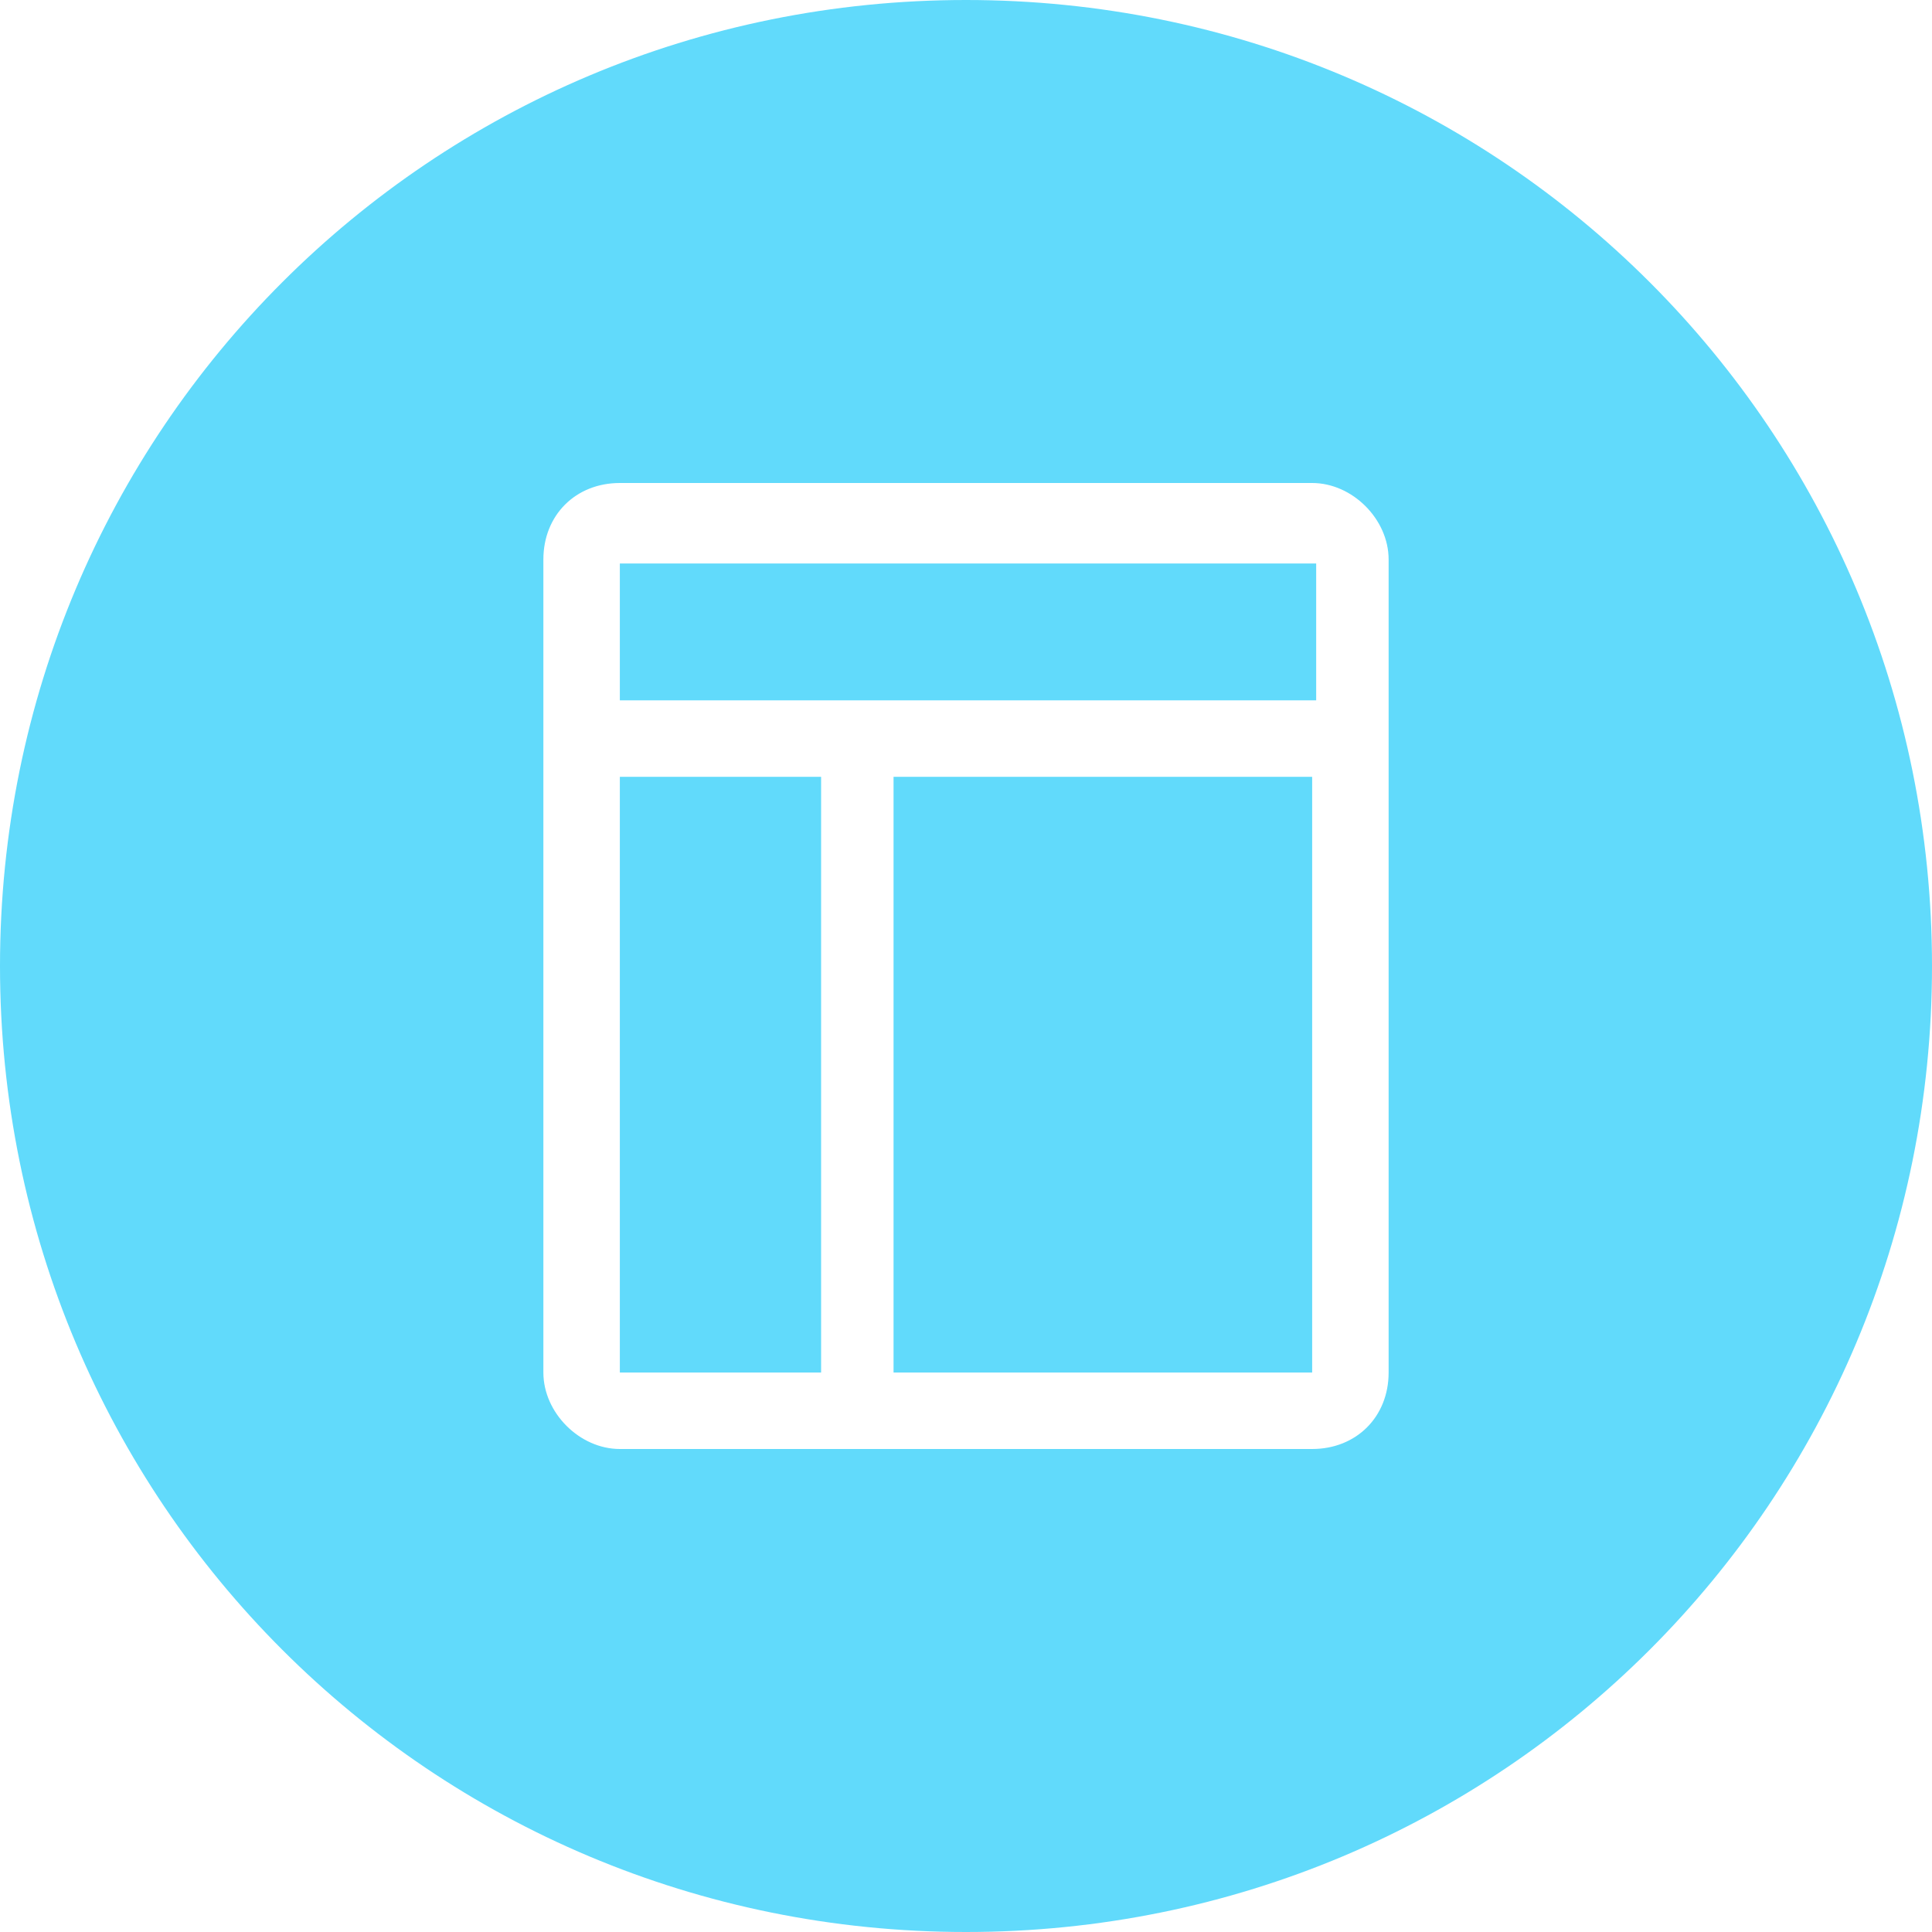
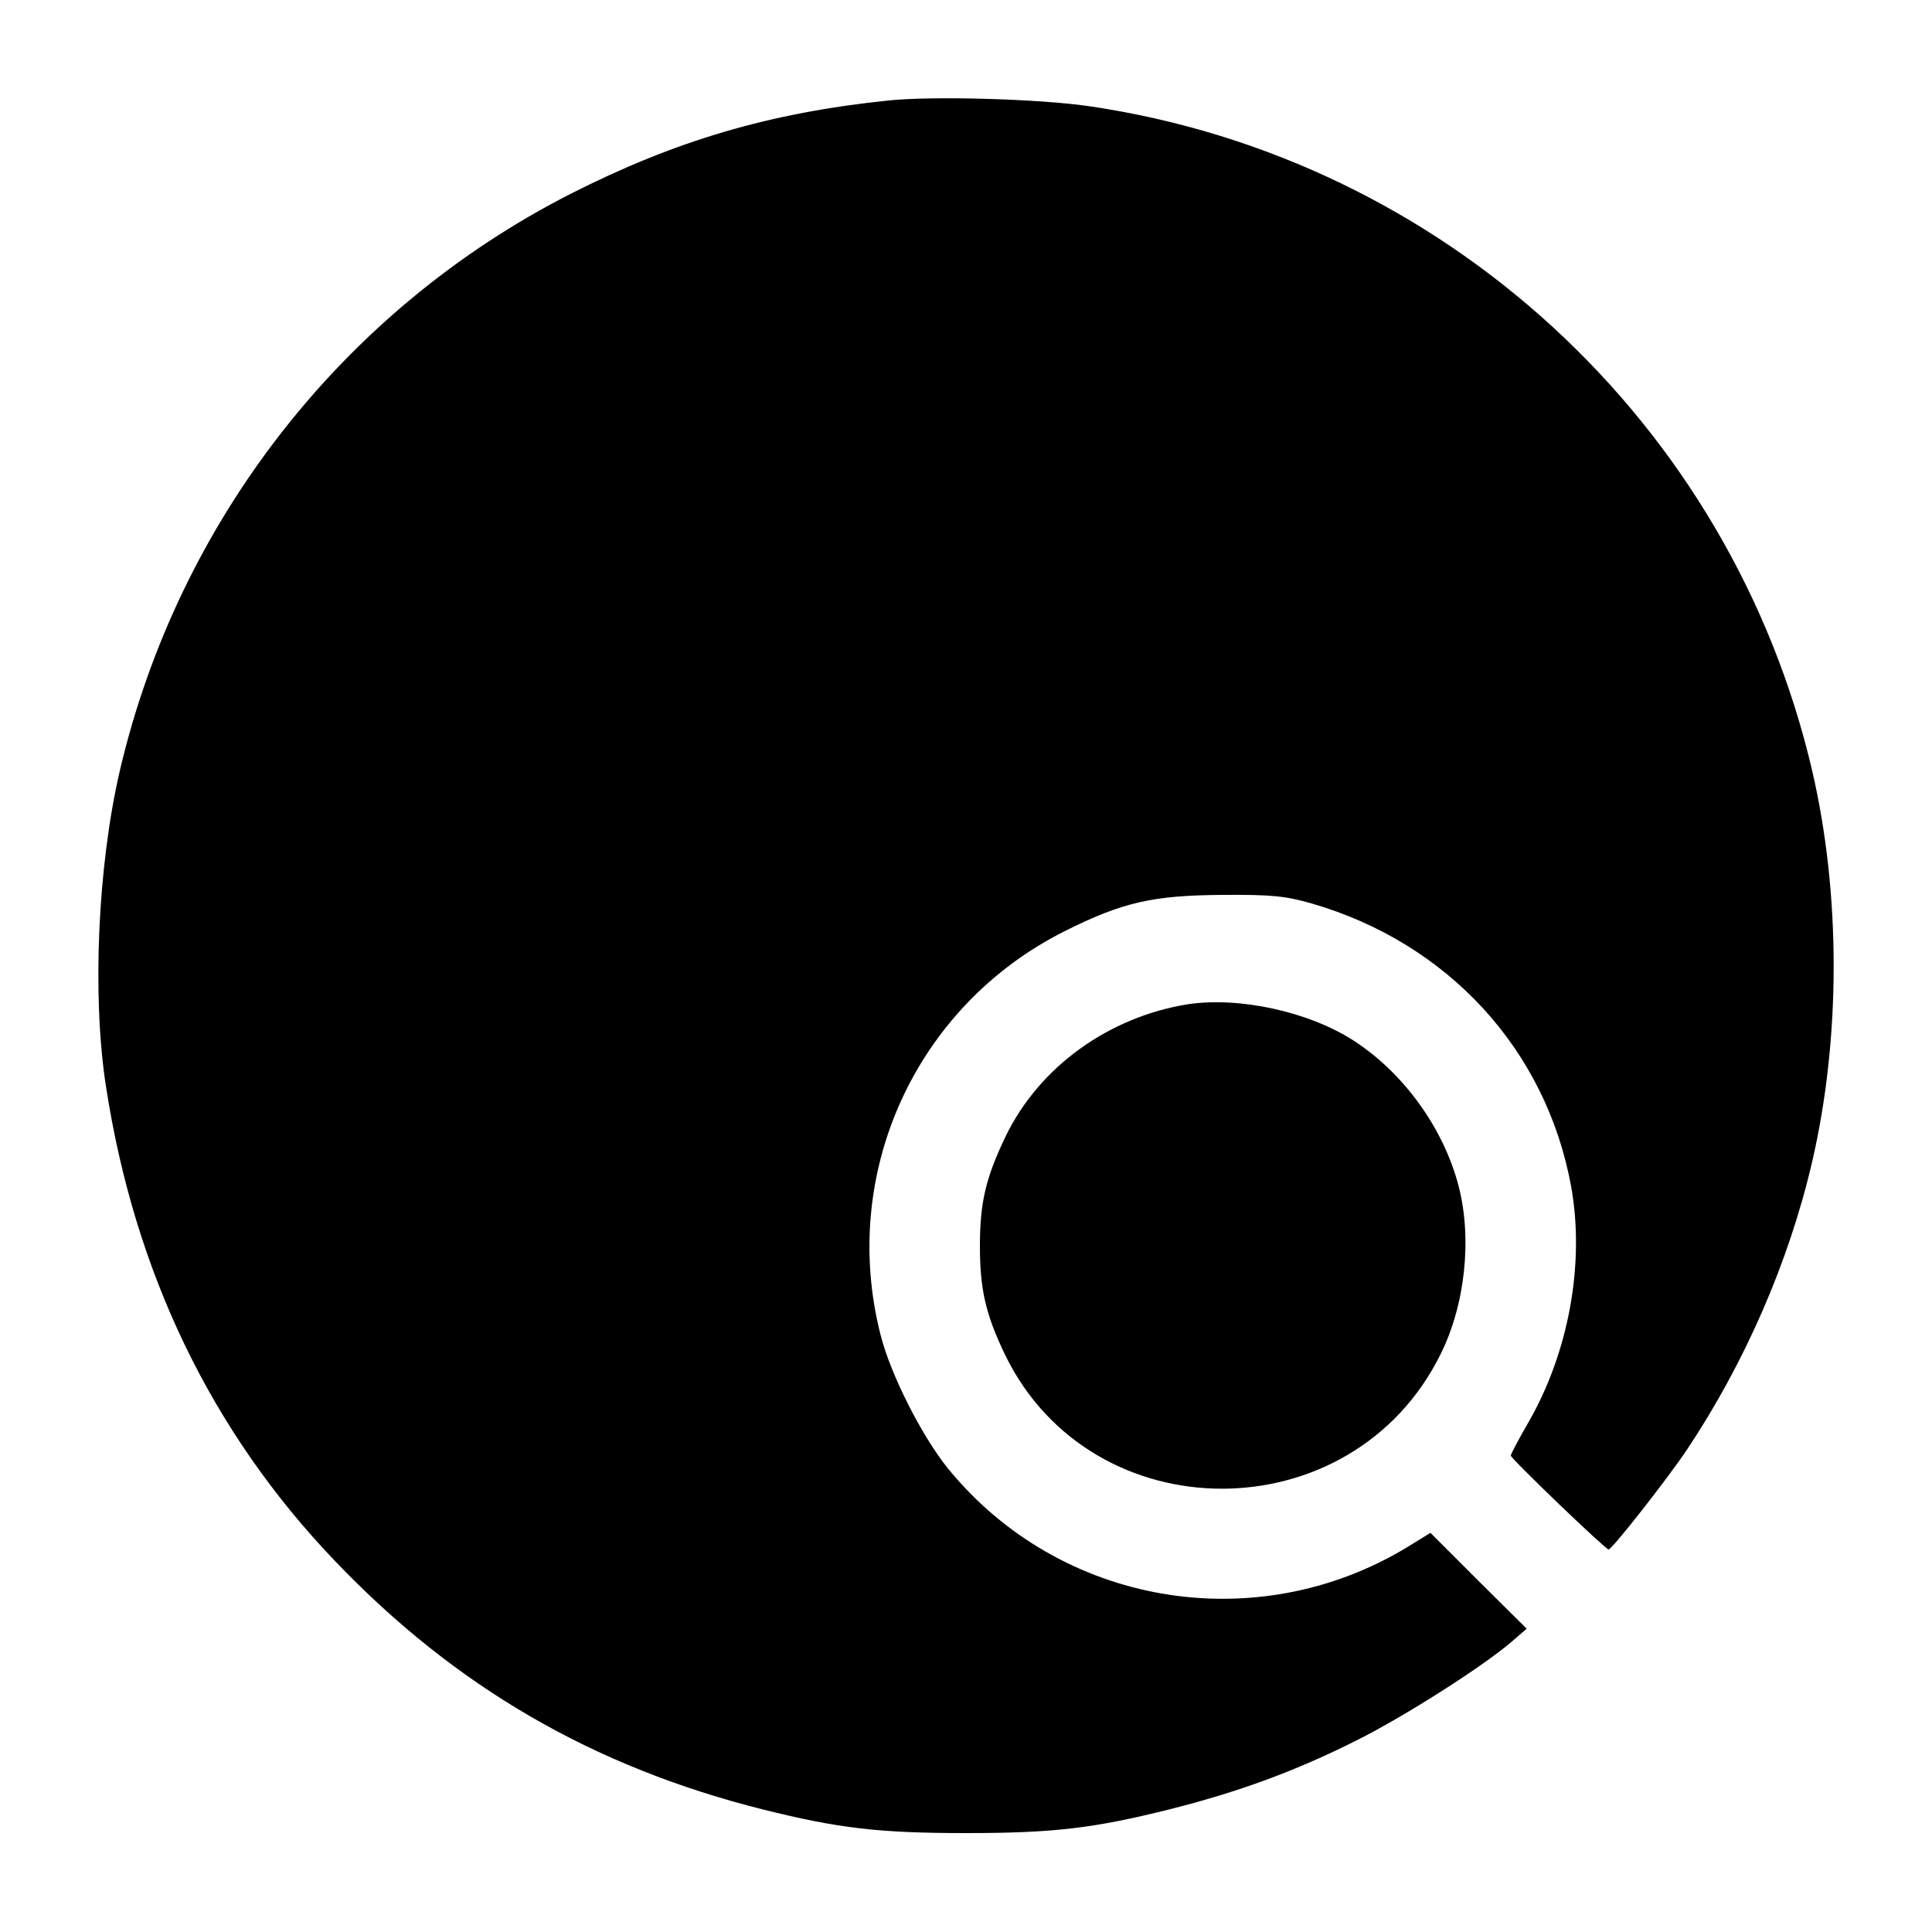
- <svg xmlns="http://www.w3.org/2000/svg" t="1656468723058" class="icon" viewBox="0 0 1024 1024" version="1.1" p-id="3824" width="256" height="256">
-   <defs>
-     <style type="text/css">@font-face { font-family: feedback-iconfont; src: url("//at.alicdn.com/t/font_1031158_u69w8yhxdu.woff2?t=1630033759944") format("woff2"), url("//at.alicdn.com/t/font_1031158_u69w8yhxdu.woff?t=1630033759944") format("woff"), url("//at.alicdn.com/t/font_1031158_u69w8yhxdu.ttf?t=1630033759944") format("truetype"); }
- </style>
-   </defs>
-   <path d="M512 0C228.267 0 0 228.267 0 512s228.267 512 512 512 512-228.267 512-512S795.733 0 512 0z m224 727.467c0 23.467-17.067 40.533-40.533 40.533H328.533c-21.333 0-40.533-19.2-40.533-40.533V296.533c0-23.467 17.067-40.533 40.533-40.533h366.933c21.333 0 40.533 19.2 40.533 40.533v430.933z" fill="#61dafb" p-id="3825" data-spm-anchor-id="a313x.7781069.0.i0" class="" />
-   <path d="M473.6 727.467h221.867V411.733H473.6v315.733zM328.533 727.467h106.667V411.733h-106.667v315.733zM328.533 296.533v74.667h369.067V298.667H328.533z" fill="#61dafb" p-id="3826" data-spm-anchor-id="a313x.7781069.0.i2" class="" />
+ <svg xmlns="http://www.w3.org/2000/svg" version="1.0" width="500pt" height="500pt" viewBox="0 0 500 500" preserveAspectRatio="xMidYMid meet">
+   <g transform="translate(0,500) scale(0.1,-0.1)" fill="#000000" stroke="none">
+     <path d="M2300 4740 c-309 -32 -552 -104 -824 -242 -588 -300 -1015 -847 -1166 -1493 -57 -246 -72 -581 -36 -815 74 -483 273 -896 594 -1231 311 -325 668 -532 1107 -642 196 -49 301 -61 525 -61 224 0 329 12 525 61 179 45 327 99 486 179 124 62 328 192 402 256 l38 33 -125 124 -124 124 -60 -37 c-393 -238 -900 -151 -1189 204 -67 83 -148 242 -174 345 -107 418 90 851 476 1045 150 75 228 93 410 94 127 1 162 -3 229 -22 353 -102 607 -378 672 -732 36 -200 -6 -430 -111 -612 -25 -43 -45 -81 -45 -85 0 -8 245 -243 253 -243 9 0 154 185 204 260 149 224 263 485 323 744 74 320 74 692 0 1011 -210 901 -953 1585 -1870 1720 -129 19 -405 27 -520 15z" />
+     <path d="M3074 2401 c-205 -33 -384 -162 -471 -341 -52 -108 -67 -172 -67 -285 0 -112 15 -177 65 -281 225 -463 898 -462 1127 1 64 128 82 299 47 435 -39 150 -142 293 -272 377 -116 75 -296 114 -429 94z" />
+   </g>
</svg>
